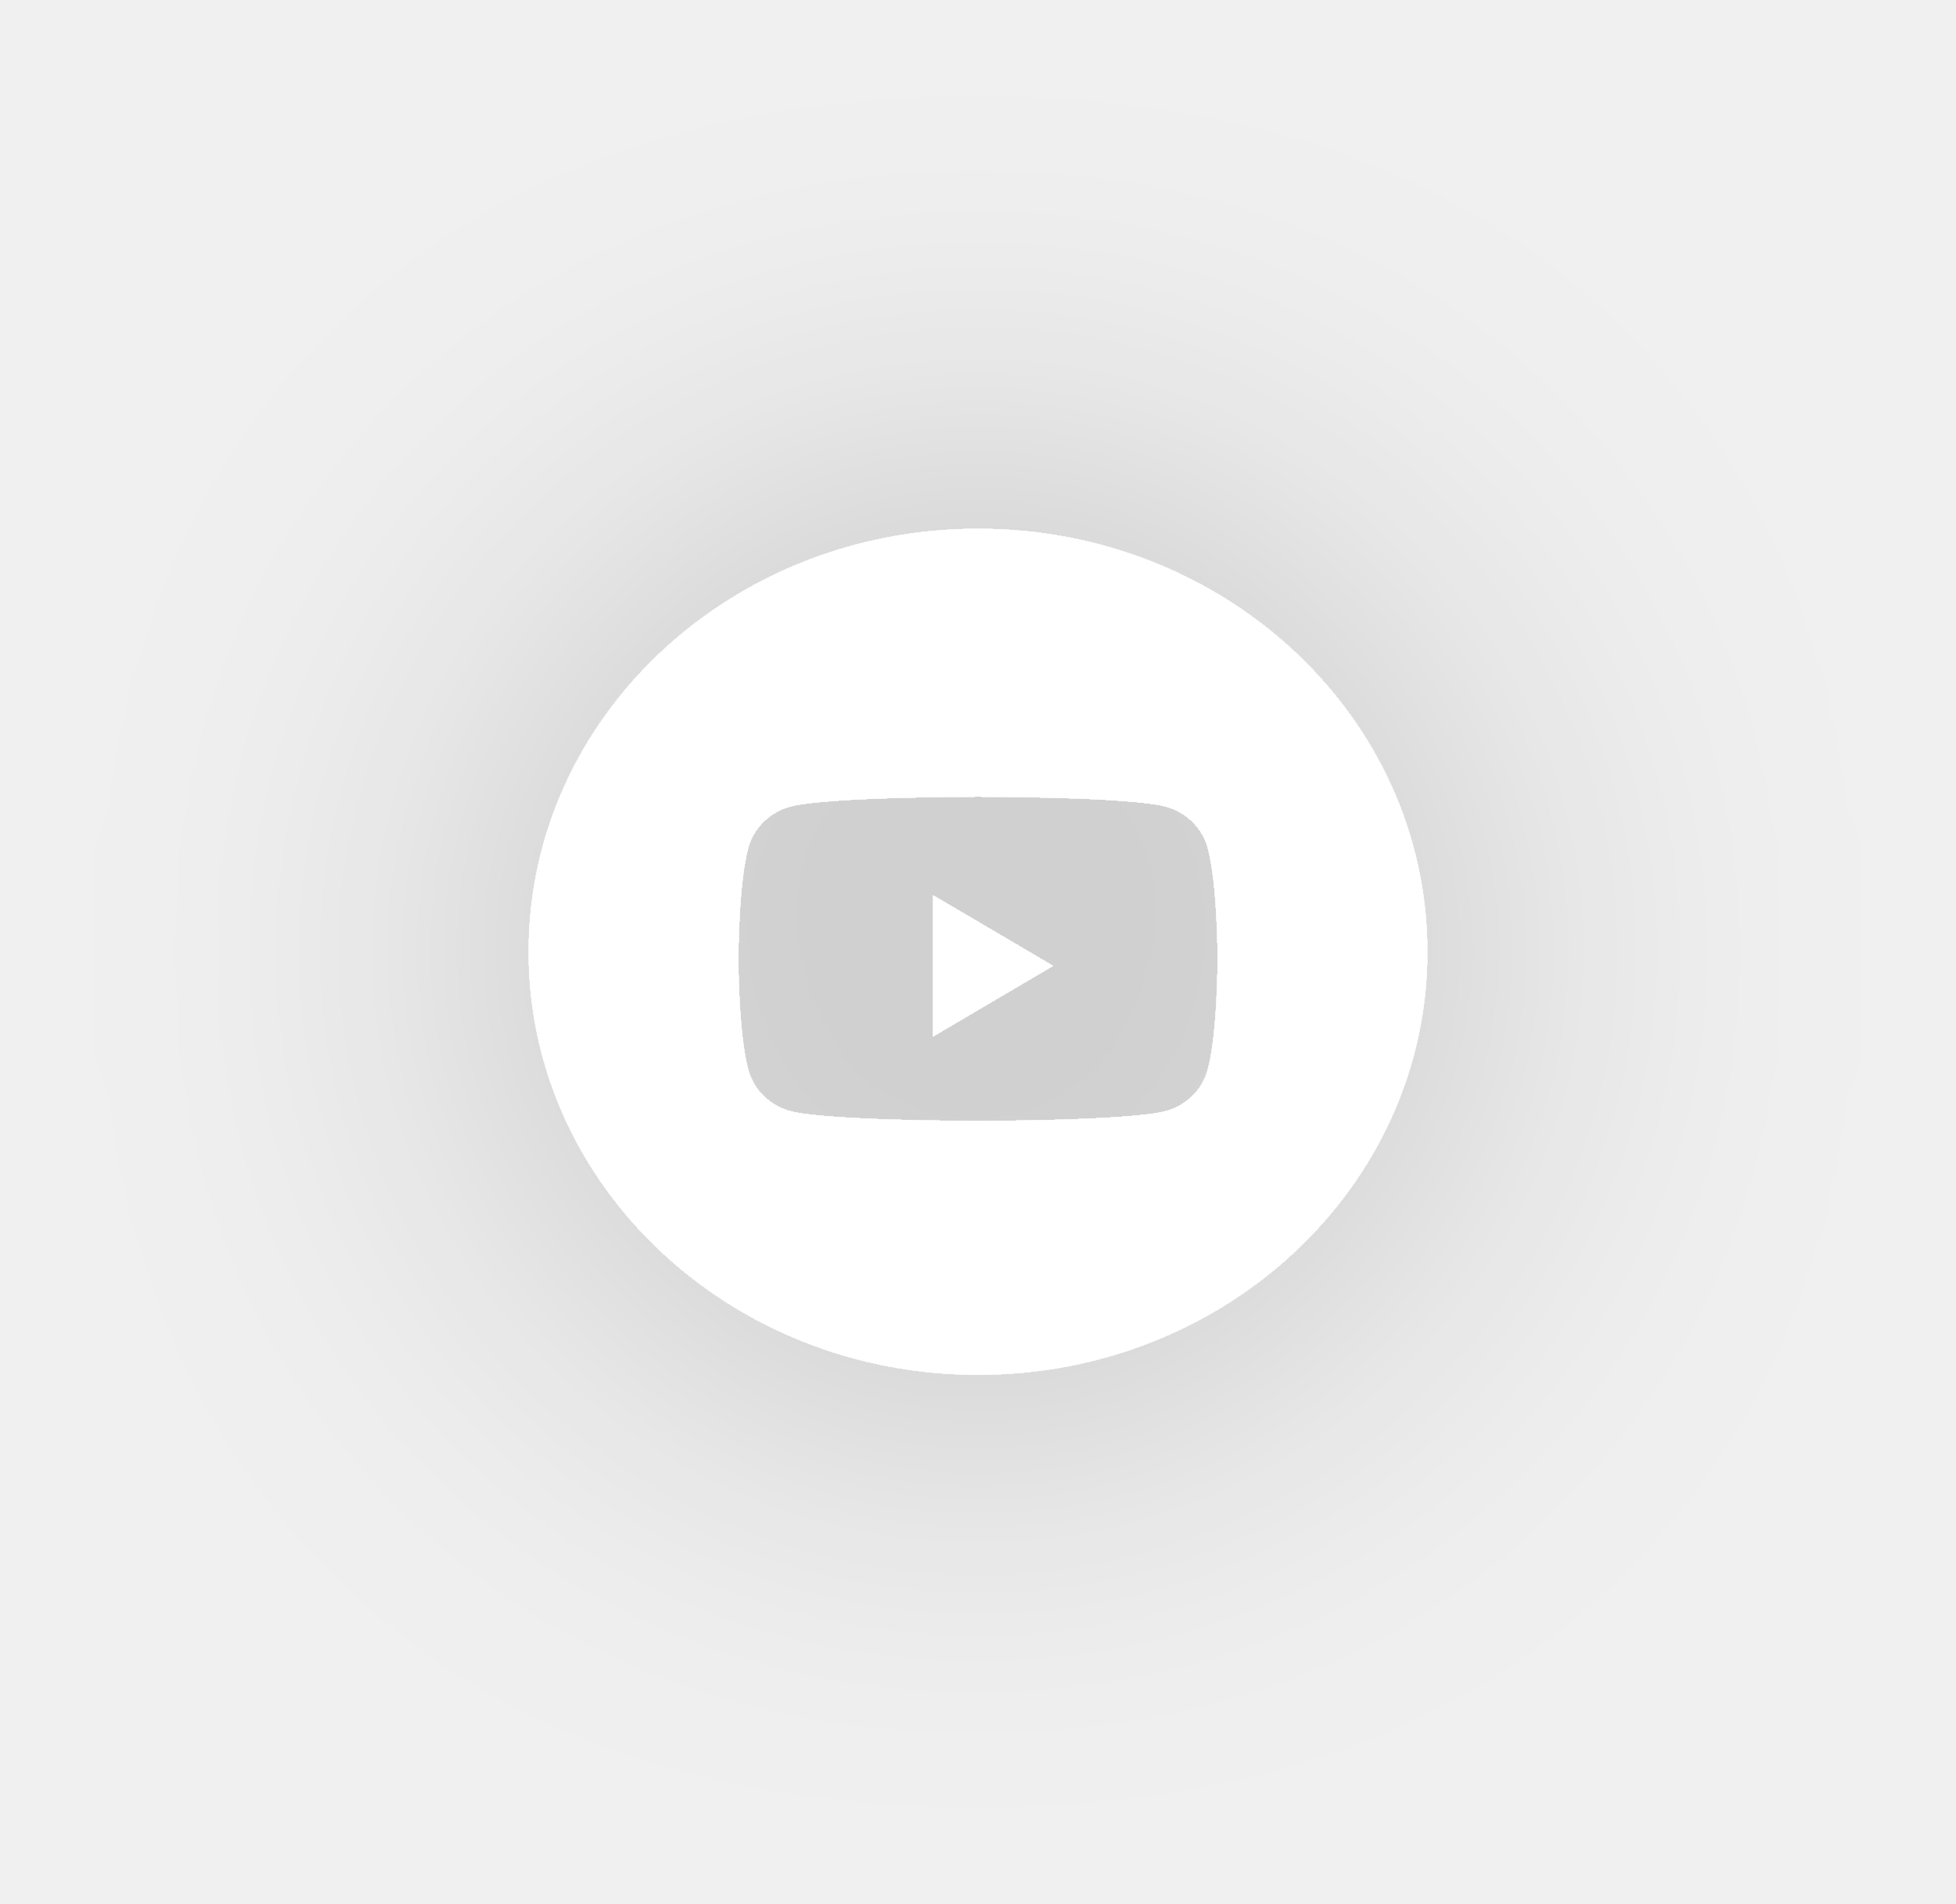
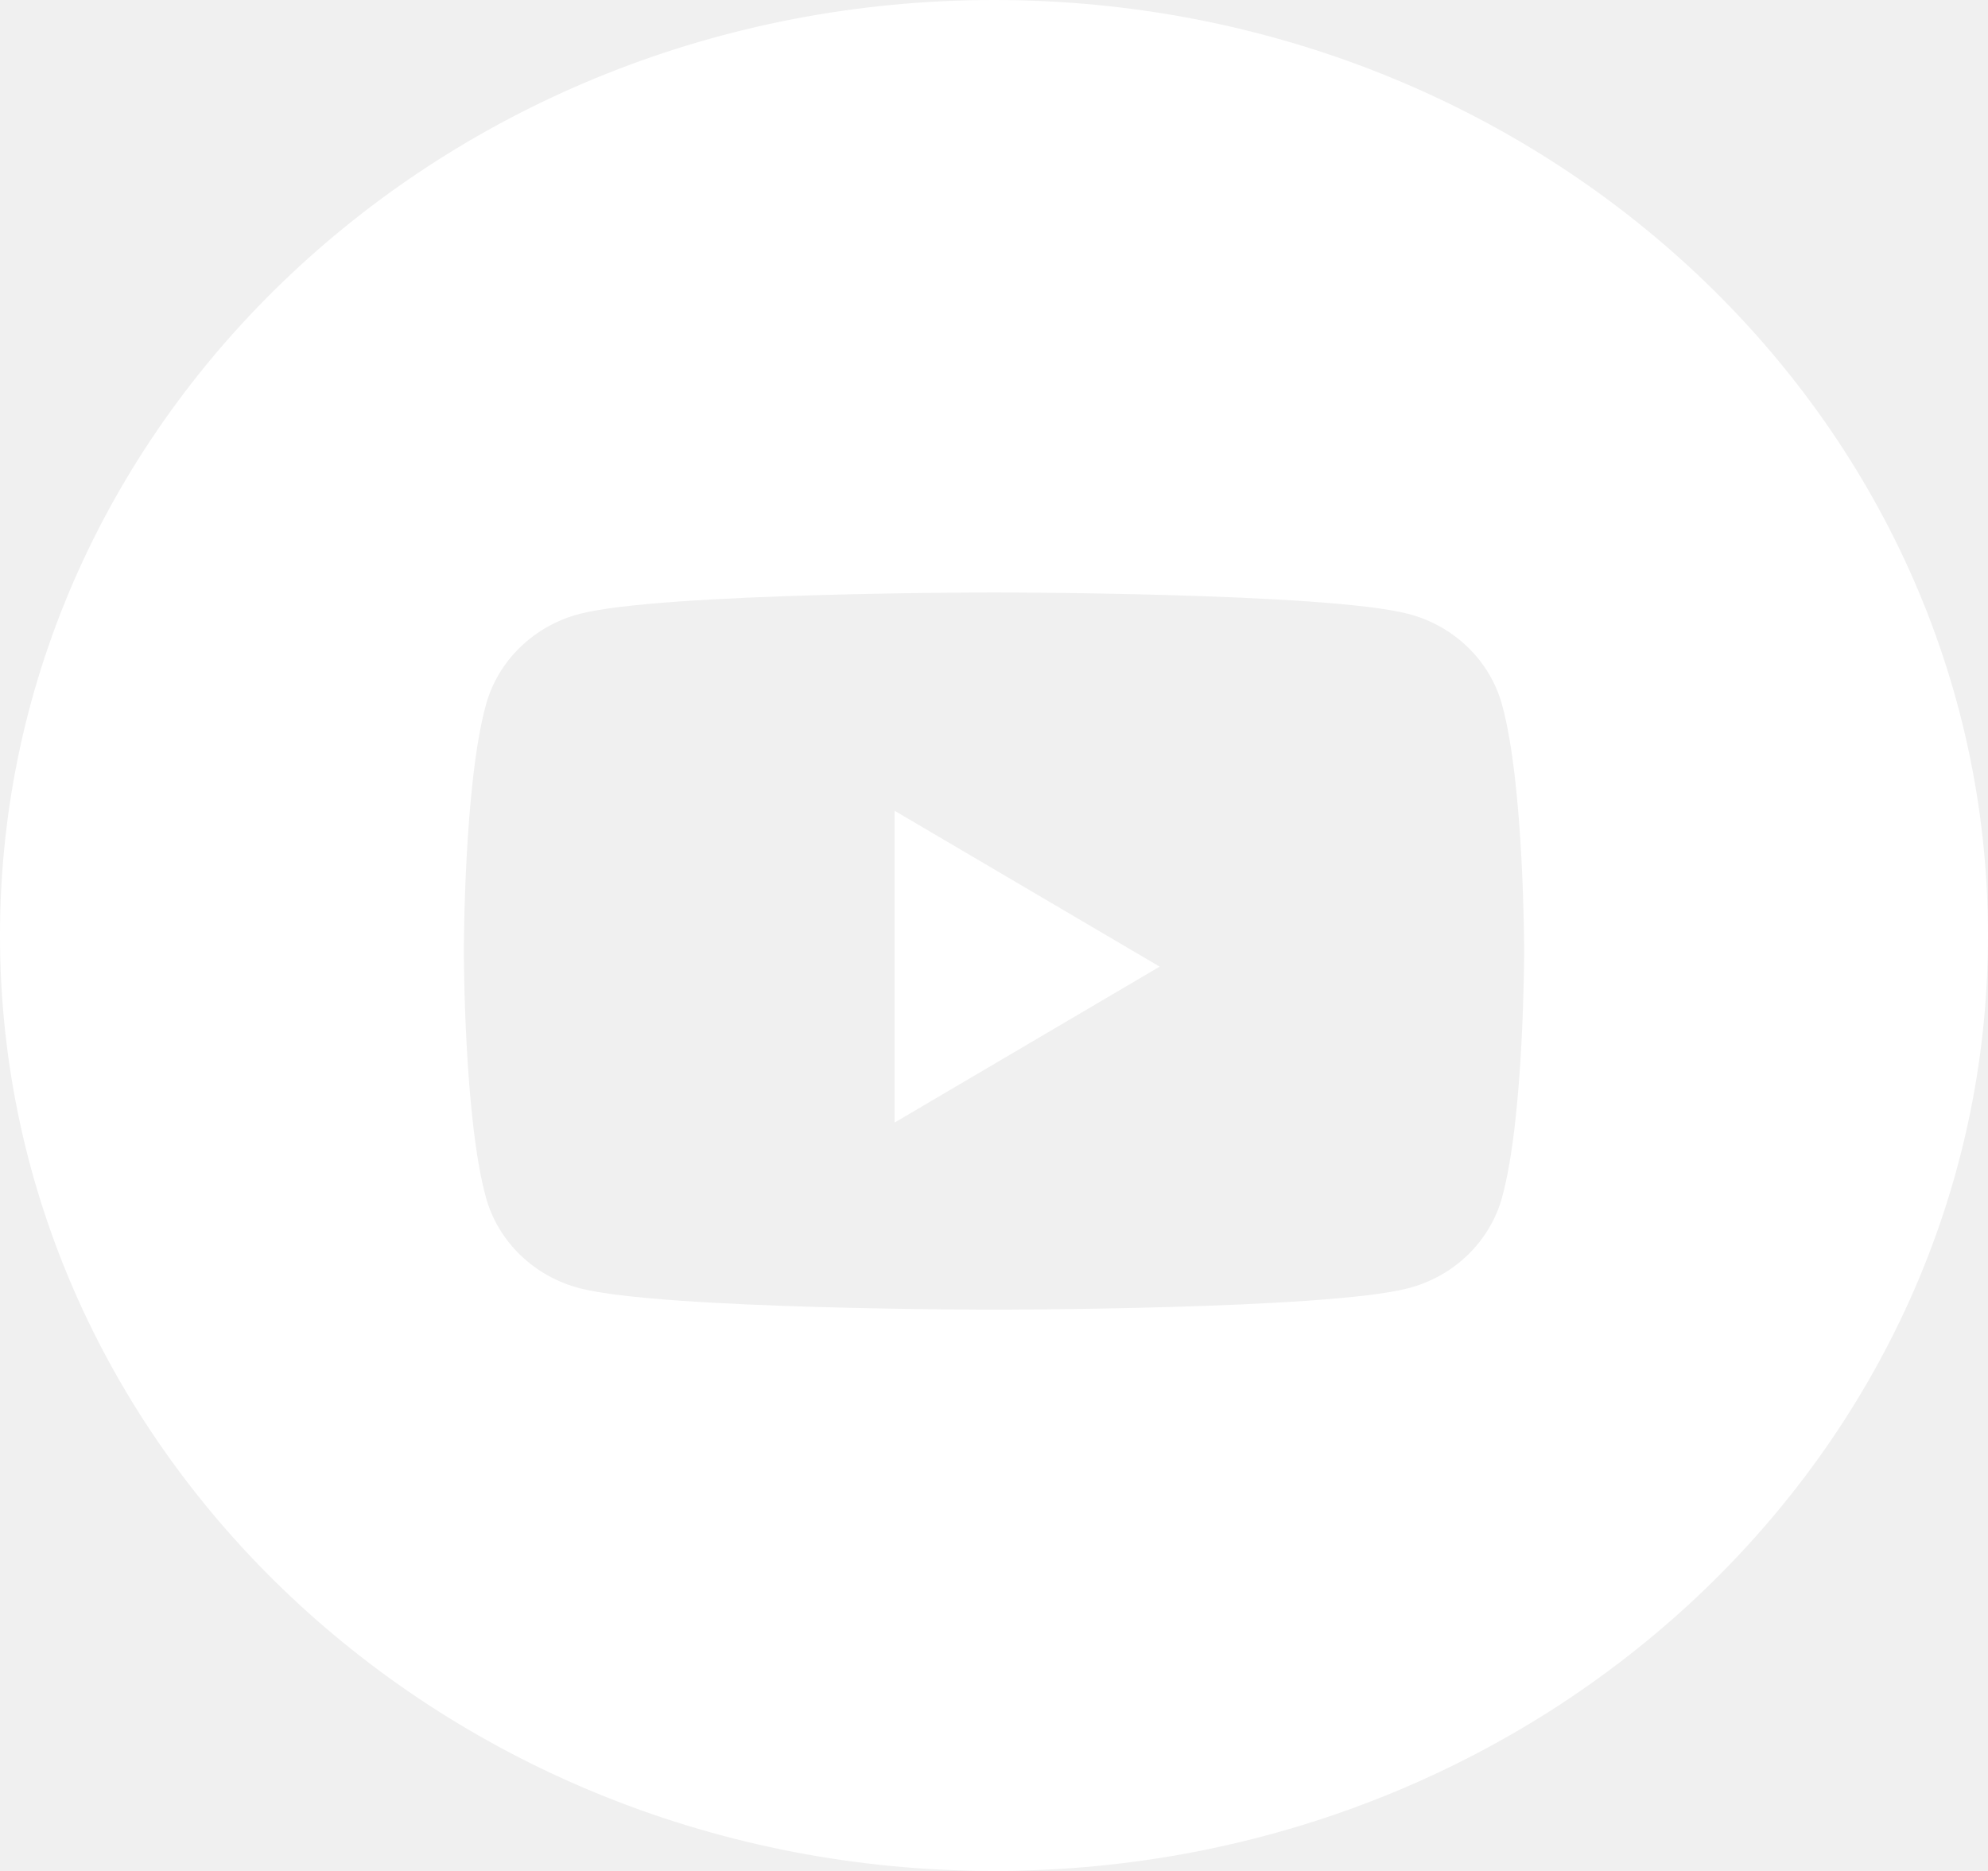
- <svg xmlns="http://www.w3.org/2000/svg" width="74" height="72" viewBox="0 0 74 72" fill="none">
-   <g filter="url(#filter0_d_344_89)">
-     <g clip-path="url(#clip0_344_89)">
-       <path fill-rule="evenodd" clip-rule="evenodd" d="M20 36C20 27.163 27.611 20 37 20C46.389 20 54 27.163 54 36C54 44.837 46.389 52 37 52C27.611 52 20 44.837 20 36ZM45.688 32.049C45.479 31.295 44.865 30.701 44.084 30.5C42.67 30.133 37 30.133 37 30.133C37 30.133 31.329 30.133 29.916 30.5C29.135 30.701 28.521 31.295 28.312 32.049C27.933 33.415 27.933 36.267 27.933 36.267C27.933 36.267 27.933 39.118 28.312 40.484C28.521 41.239 29.135 41.832 29.916 42.034C31.329 42.4 37 42.4 37 42.4C37 42.4 42.67 42.4 44.084 42.034C44.865 41.832 45.479 41.239 45.688 40.484C46.067 39.118 46.067 36.267 46.067 36.267C46.067 36.267 46.067 33.415 45.688 32.049Z" fill="white" />
-       <path fill-rule="evenodd" clip-rule="evenodd" d="M35.3 39.2V33.867L39.833 36.533L35.3 39.2Z" fill="white" />
-     </g>
+ <svg xmlns="http://www.w3.org/2000/svg" width="34" height="32" viewBox="0 0 34 32" fill="none">
+   <g clip-path="url(#clip0_21_492)">
+     <path fill-rule="evenodd" clip-rule="evenodd" d="M0 16C0 7.163 7.611 0 17 0C26.389 0 34 7.163 34 16C34 24.837 26.389 32 17 32C7.611 32 0 24.837 0 16ZM25.688 12.049C25.479 11.295 24.865 10.701 24.084 10.499C22.671 10.133 17 10.133 17 10.133C17 10.133 11.329 10.133 9.915 10.499C9.135 10.701 8.521 11.295 8.312 12.049C7.933 13.415 7.933 16.267 7.933 16.267C7.933 16.267 7.933 19.118 8.312 20.485C8.521 21.238 9.135 21.832 9.915 22.034C11.329 22.4 17 22.4 17 22.4C17 22.4 22.671 22.4 24.084 22.034C24.865 21.832 25.479 21.238 25.688 20.485C26.067 19.118 26.067 16.267 26.067 16.267C26.067 16.267 26.067 13.415 25.688 12.049Z" fill="white" />
+     <path fill-rule="evenodd" clip-rule="evenodd" d="M15.3 19.2V13.867L19.833 16.533L15.3 19.2Z" fill="white" />
  </g>
  <defs>
-     <filter id="filter0_d_344_89" x="0" y="0" width="74" height="72" filterUnits="userSpaceOnUse" color-interpolation-filters="sRGB">
-       <feFlood flood-opacity="0" result="BackgroundImageFix" />
-       <feColorMatrix in="SourceAlpha" type="matrix" values="0 0 0 0 0 0 0 0 0 0 0 0 0 0 0 0 0 0 127 0" result="hardAlpha" />
-       <feOffset />
-       <feGaussianBlur stdDeviation="10" />
-       <feComposite in2="hardAlpha" operator="out" />
-       <feColorMatrix type="matrix" values="0 0 0 0 0 0 0 0 0 0 0 0 0 0 0 0 0 0 0.25 0" />
-       <feBlend mode="normal" in2="BackgroundImageFix" result="effect1_dropShadow_344_89" />
-       <feBlend mode="normal" in="SourceGraphic" in2="effect1_dropShadow_344_89" result="shape" />
-     </filter>
-     <clipPath id="clip0_344_89">
-       <rect x="20" y="20" width="34" height="32" rx="16" fill="white" />
+     <clipPath id="clip0_21_492">
+       <rect width="34" height="32" rx="16" fill="white" />
    </clipPath>
  </defs>
</svg>
